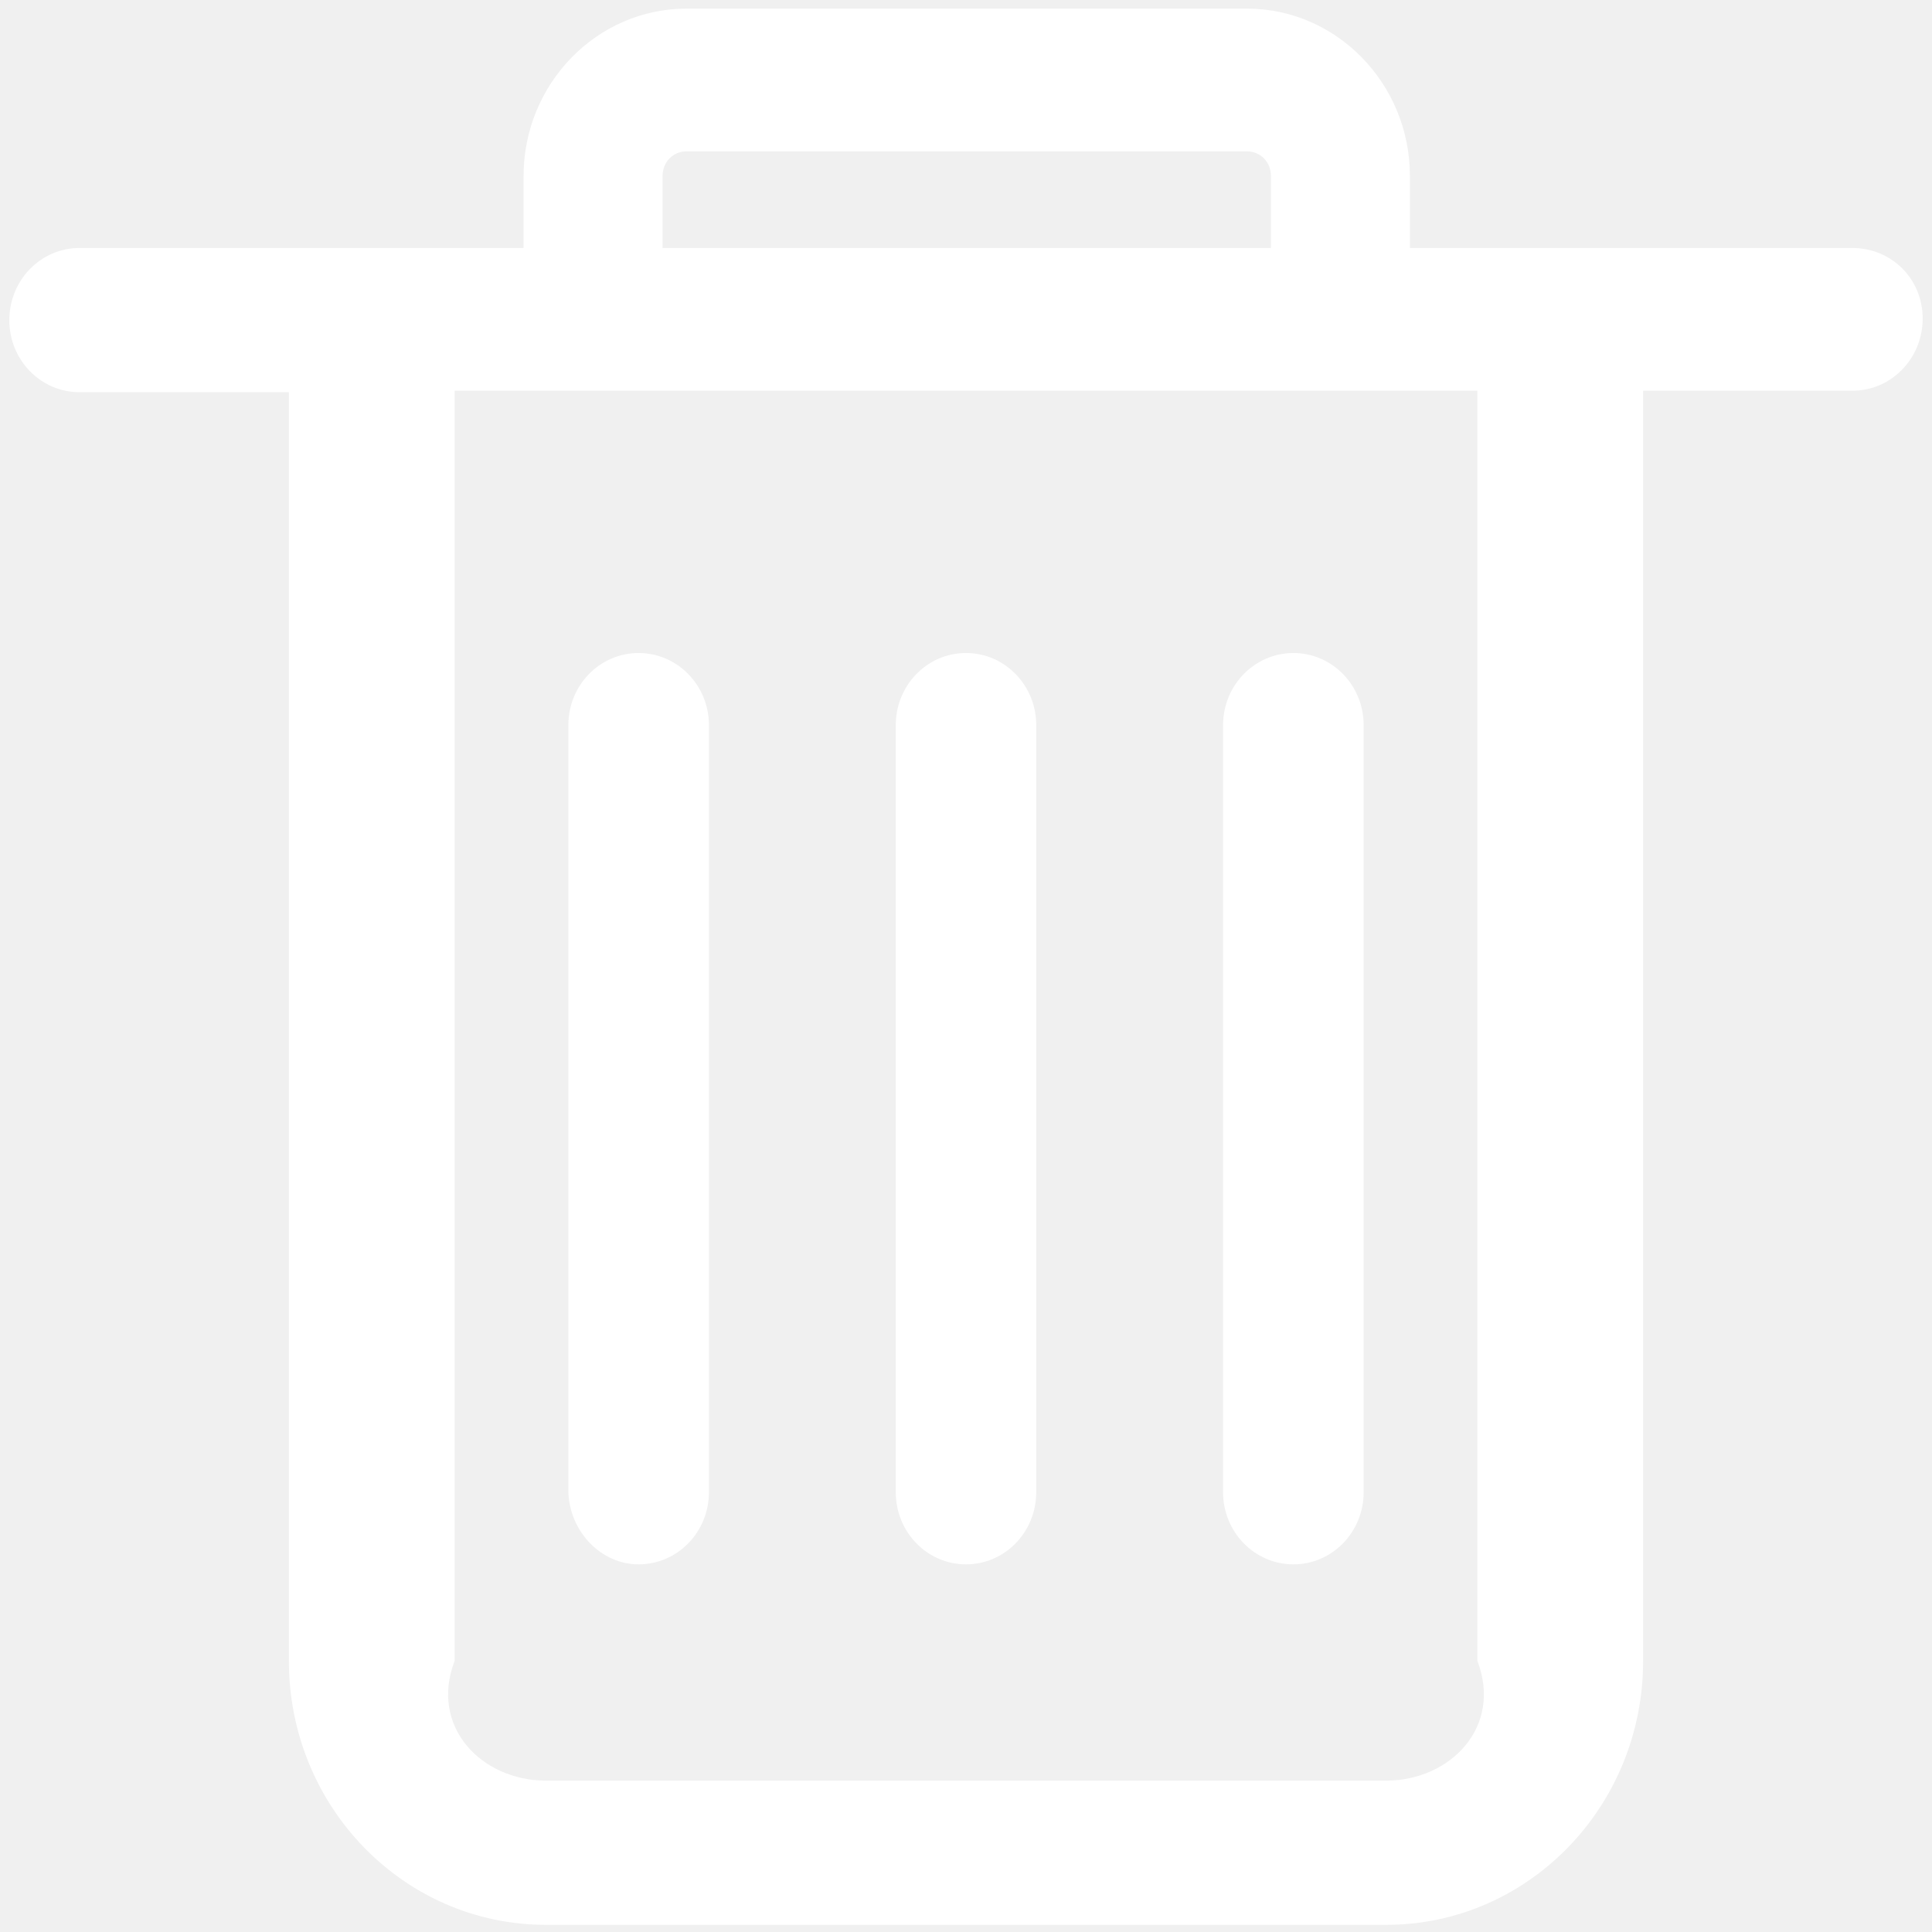
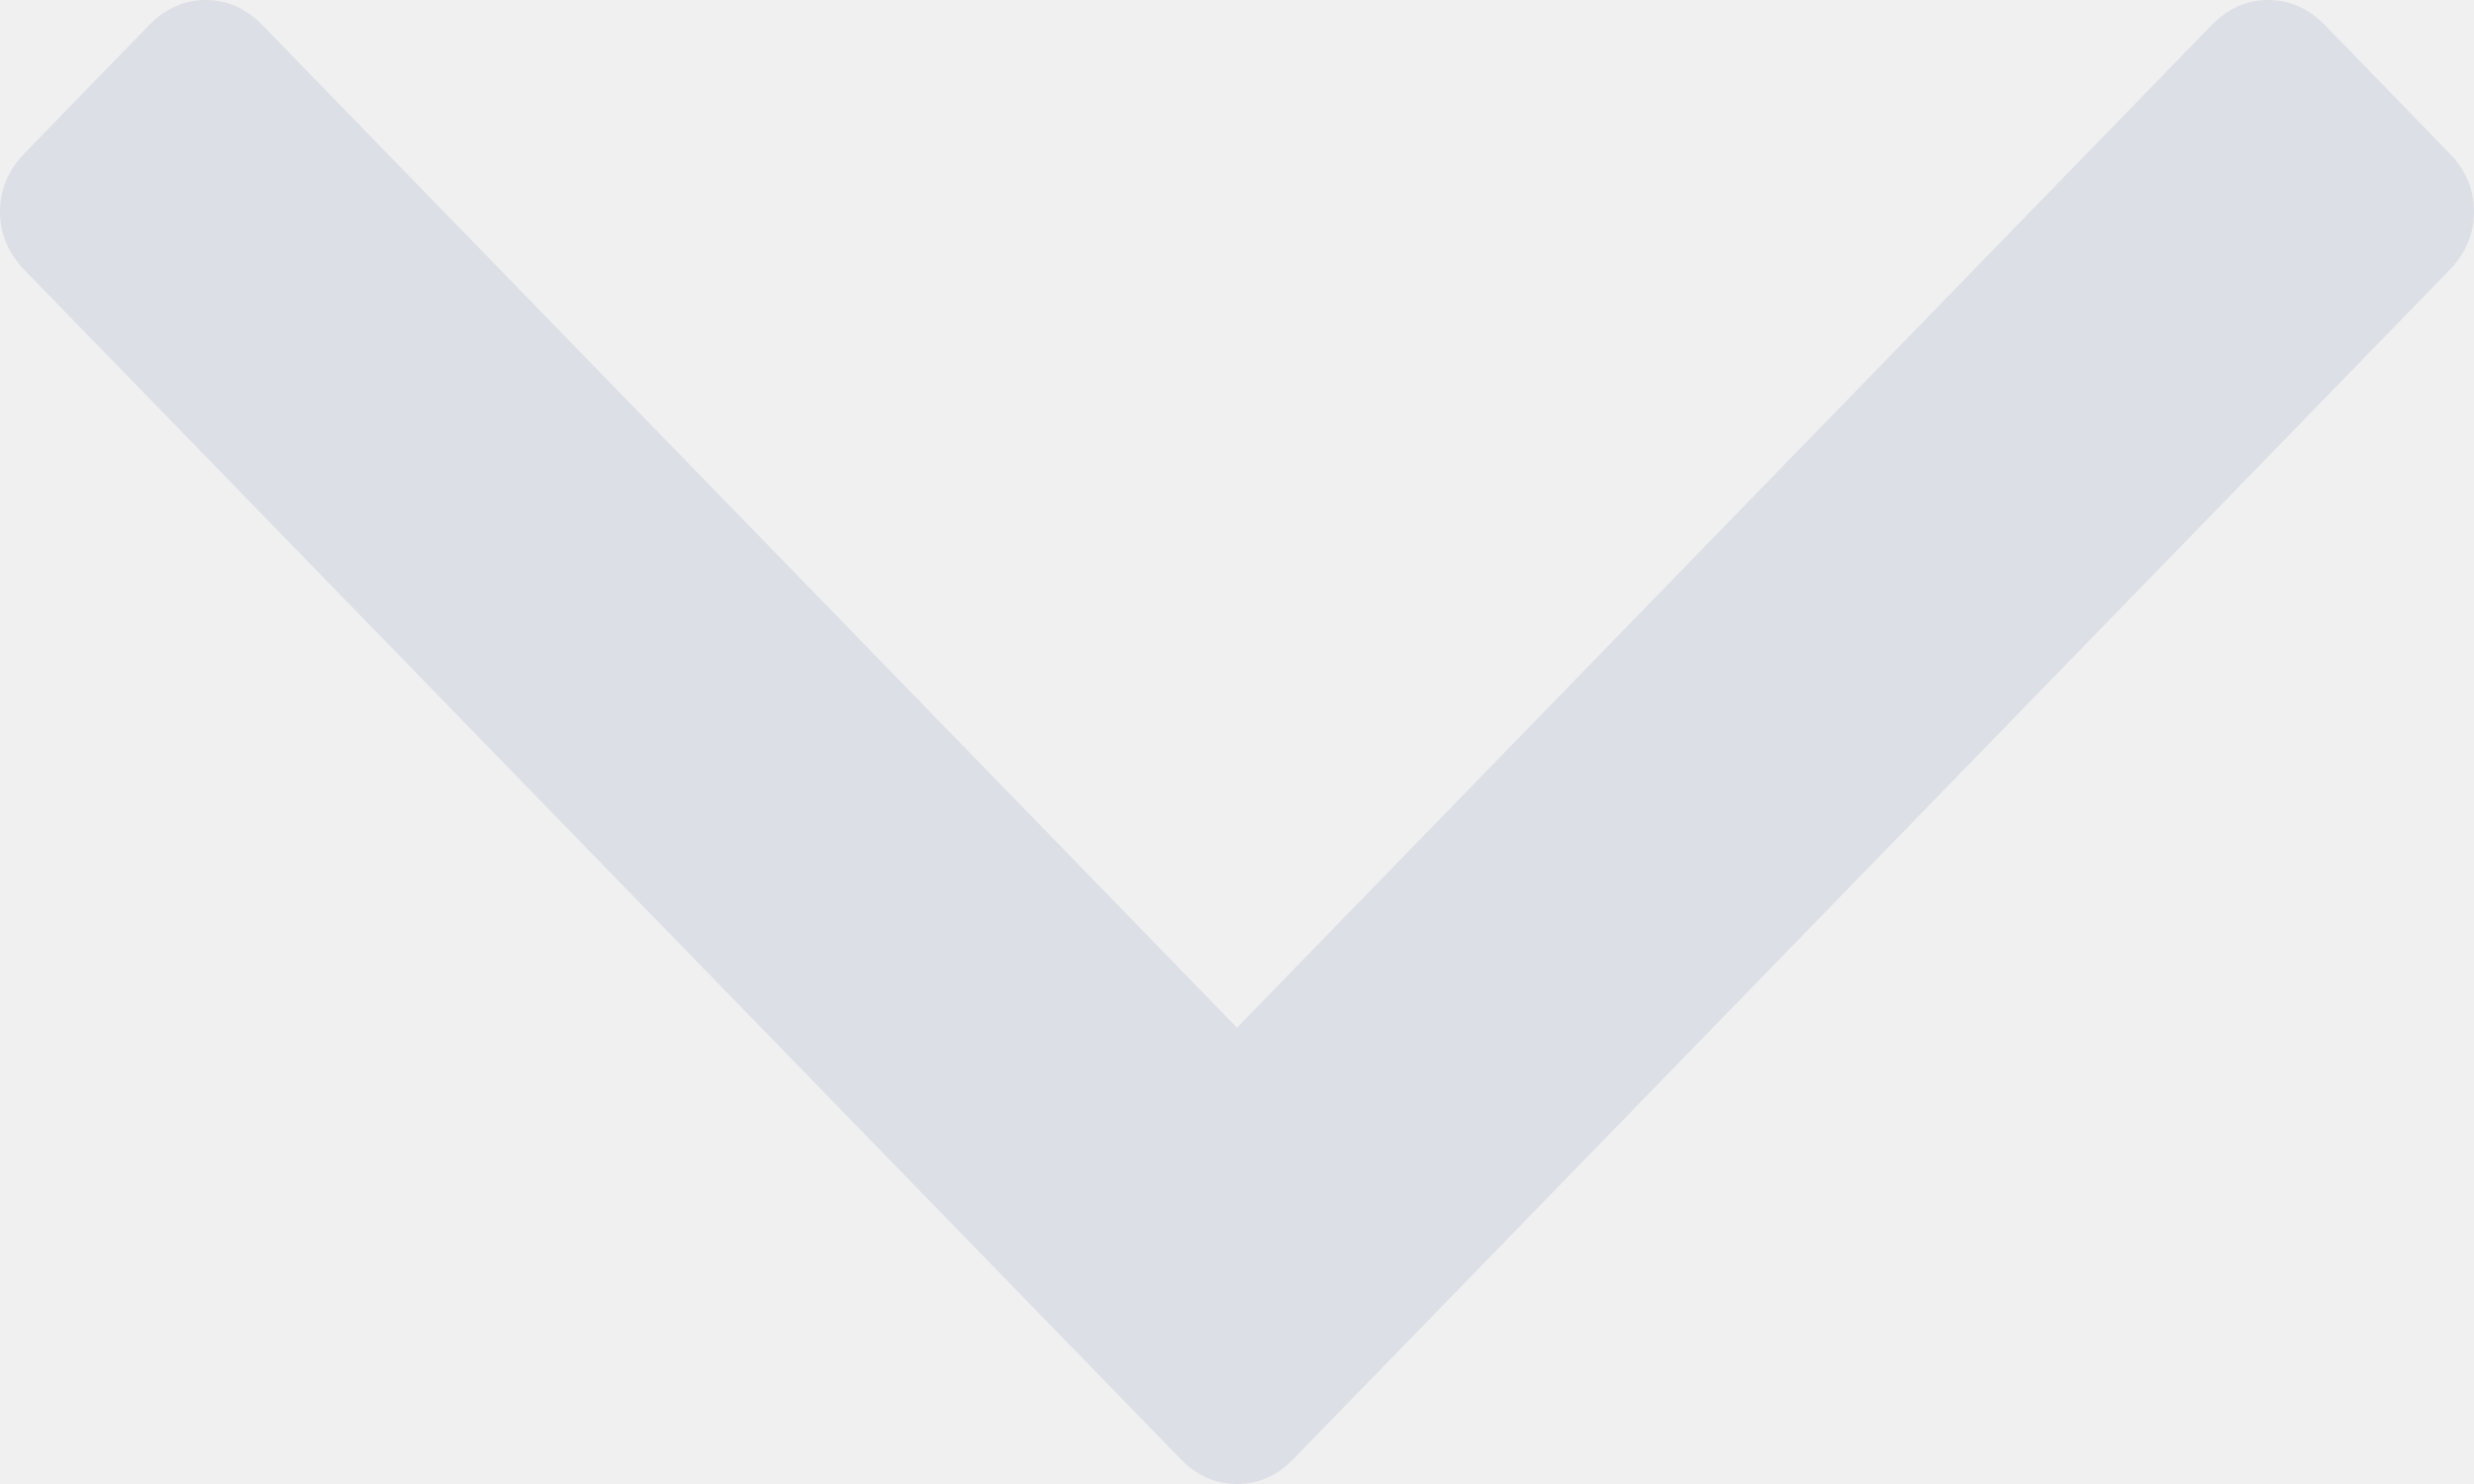
- <svg xmlns="http://www.w3.org/2000/svg" version="1.1" width="17px" height="17px">
-   <g transform="matrix(1 0 0 1 -756 -11 )">
-     <path d="M 13 3.438  L 13 14.615  C 13.222 15.196  12.762 15.668  12.196 15.668  L 4.804 15.668  C 4.238 15.668  3.778 15.196  4 14.615  L 4 3.438  L 13 3.438  Z M 5.83 2.182  L 5.83 1.548  C 5.83 1.426  5.922 1.332  6.04 1.332  L 10.973 1.332  C 11.091 1.332  11.183 1.426  11.183 1.548  L 11.183 2.182  L 5.83 2.182  Z M 16.918 2.803  C 16.918 2.452  16.642 2.182  16.3 2.182  L 12.406 2.182  L 12.406 1.548  C 12.406 0.738  11.762 0.076  10.973 0.076  L 6.04 0.076  C 5.251 0.076  4.607 0.738  4.607 1.548  L 4.607 2.182  L 0.7 2.182  C 0.358 2.182  0.082 2.466  0.082 2.817  C 0.082 3.168  0.358 3.451  0.7 3.451  L 2.542 3.451  L 2.542 14.615  C 2.542 15.898  3.554 16.937  4.804 16.937  L 12.196 16.937  C 13.446 16.937  14.458 15.898  14.458 14.615  L 14.458 3.438  L 16.3 3.438  C 16.642 3.438  16.918 3.154  16.918 2.803  Z M 7.882 13.13  C 7.882 13.481  8.158 13.765  8.5 13.765  C 8.842 13.765  9.118 13.481  9.118 13.13  L 9.118 6.381  C 9.118 6.03  8.842 5.746  8.5 5.746  C 8.158 5.746  7.882 6.03  7.882 6.381  L 7.882 13.13  Z M 5.001 13.13  C 5.014 13.481  5.291 13.765  5.619 13.765  C 5.961 13.765  6.238 13.481  6.238 13.13  L 6.238 6.381  C 6.238 6.03  5.961 5.746  5.619 5.746  C 5.277 5.746  5.001 6.03  5.001 6.381  L 5.001 13.13  Z M 10.762 13.13  C 10.762 13.481  11.039 13.765  11.381 13.765  C 11.723 13.765  11.999 13.481  11.999 13.13  L 11.999 6.381  C 11.999 6.03  11.723 5.746  11.381 5.746  C 11.039 5.746  10.762 6.03  10.762 6.381  L 10.762 13.13  Z " fill-rule="nonzero" fill="#ffffff" stroke="none" transform="matrix(1 0 0 1 756 11 )" />
+ <svg xmlns="http://www.w3.org/2000/svg" version="1.1" width="10px" height="6px">
+   <g transform="matrix(1 0 0 1 -3702 -4928 )">
+     <path d="M 9.9 0.619  C 9.967 0.687  10 0.766  10 0.856  C 10 0.945  9.967 1.024  9.9 1.093  L 5.23 5.897  C 5.164 5.966  5.087 6  5 6  C 4.913 6  4.836 5.966  4.77 5.897  L 0.1 1.093  C 0.033 1.024  0 0.945  0 0.856  C 0 0.766  0.033 0.687  0.1 0.619  L 0.601 0.103  C 0.668 0.034  0.745 0  0.832 0  C 0.919 0  0.995 0.034  1.062 0.103  L 5 4.155  L 8.938 0.103  C 9.005 0.034  9.081 0  9.168 0  C 9.255 0  9.332 0.034  9.399 0.103  L 9.9 0.619  Z " fill-rule="nonzero" fill="#dcdfe6" stroke="none" transform="matrix(1 0 0 1 3702 4928 )" />
  </g>
</svg>
